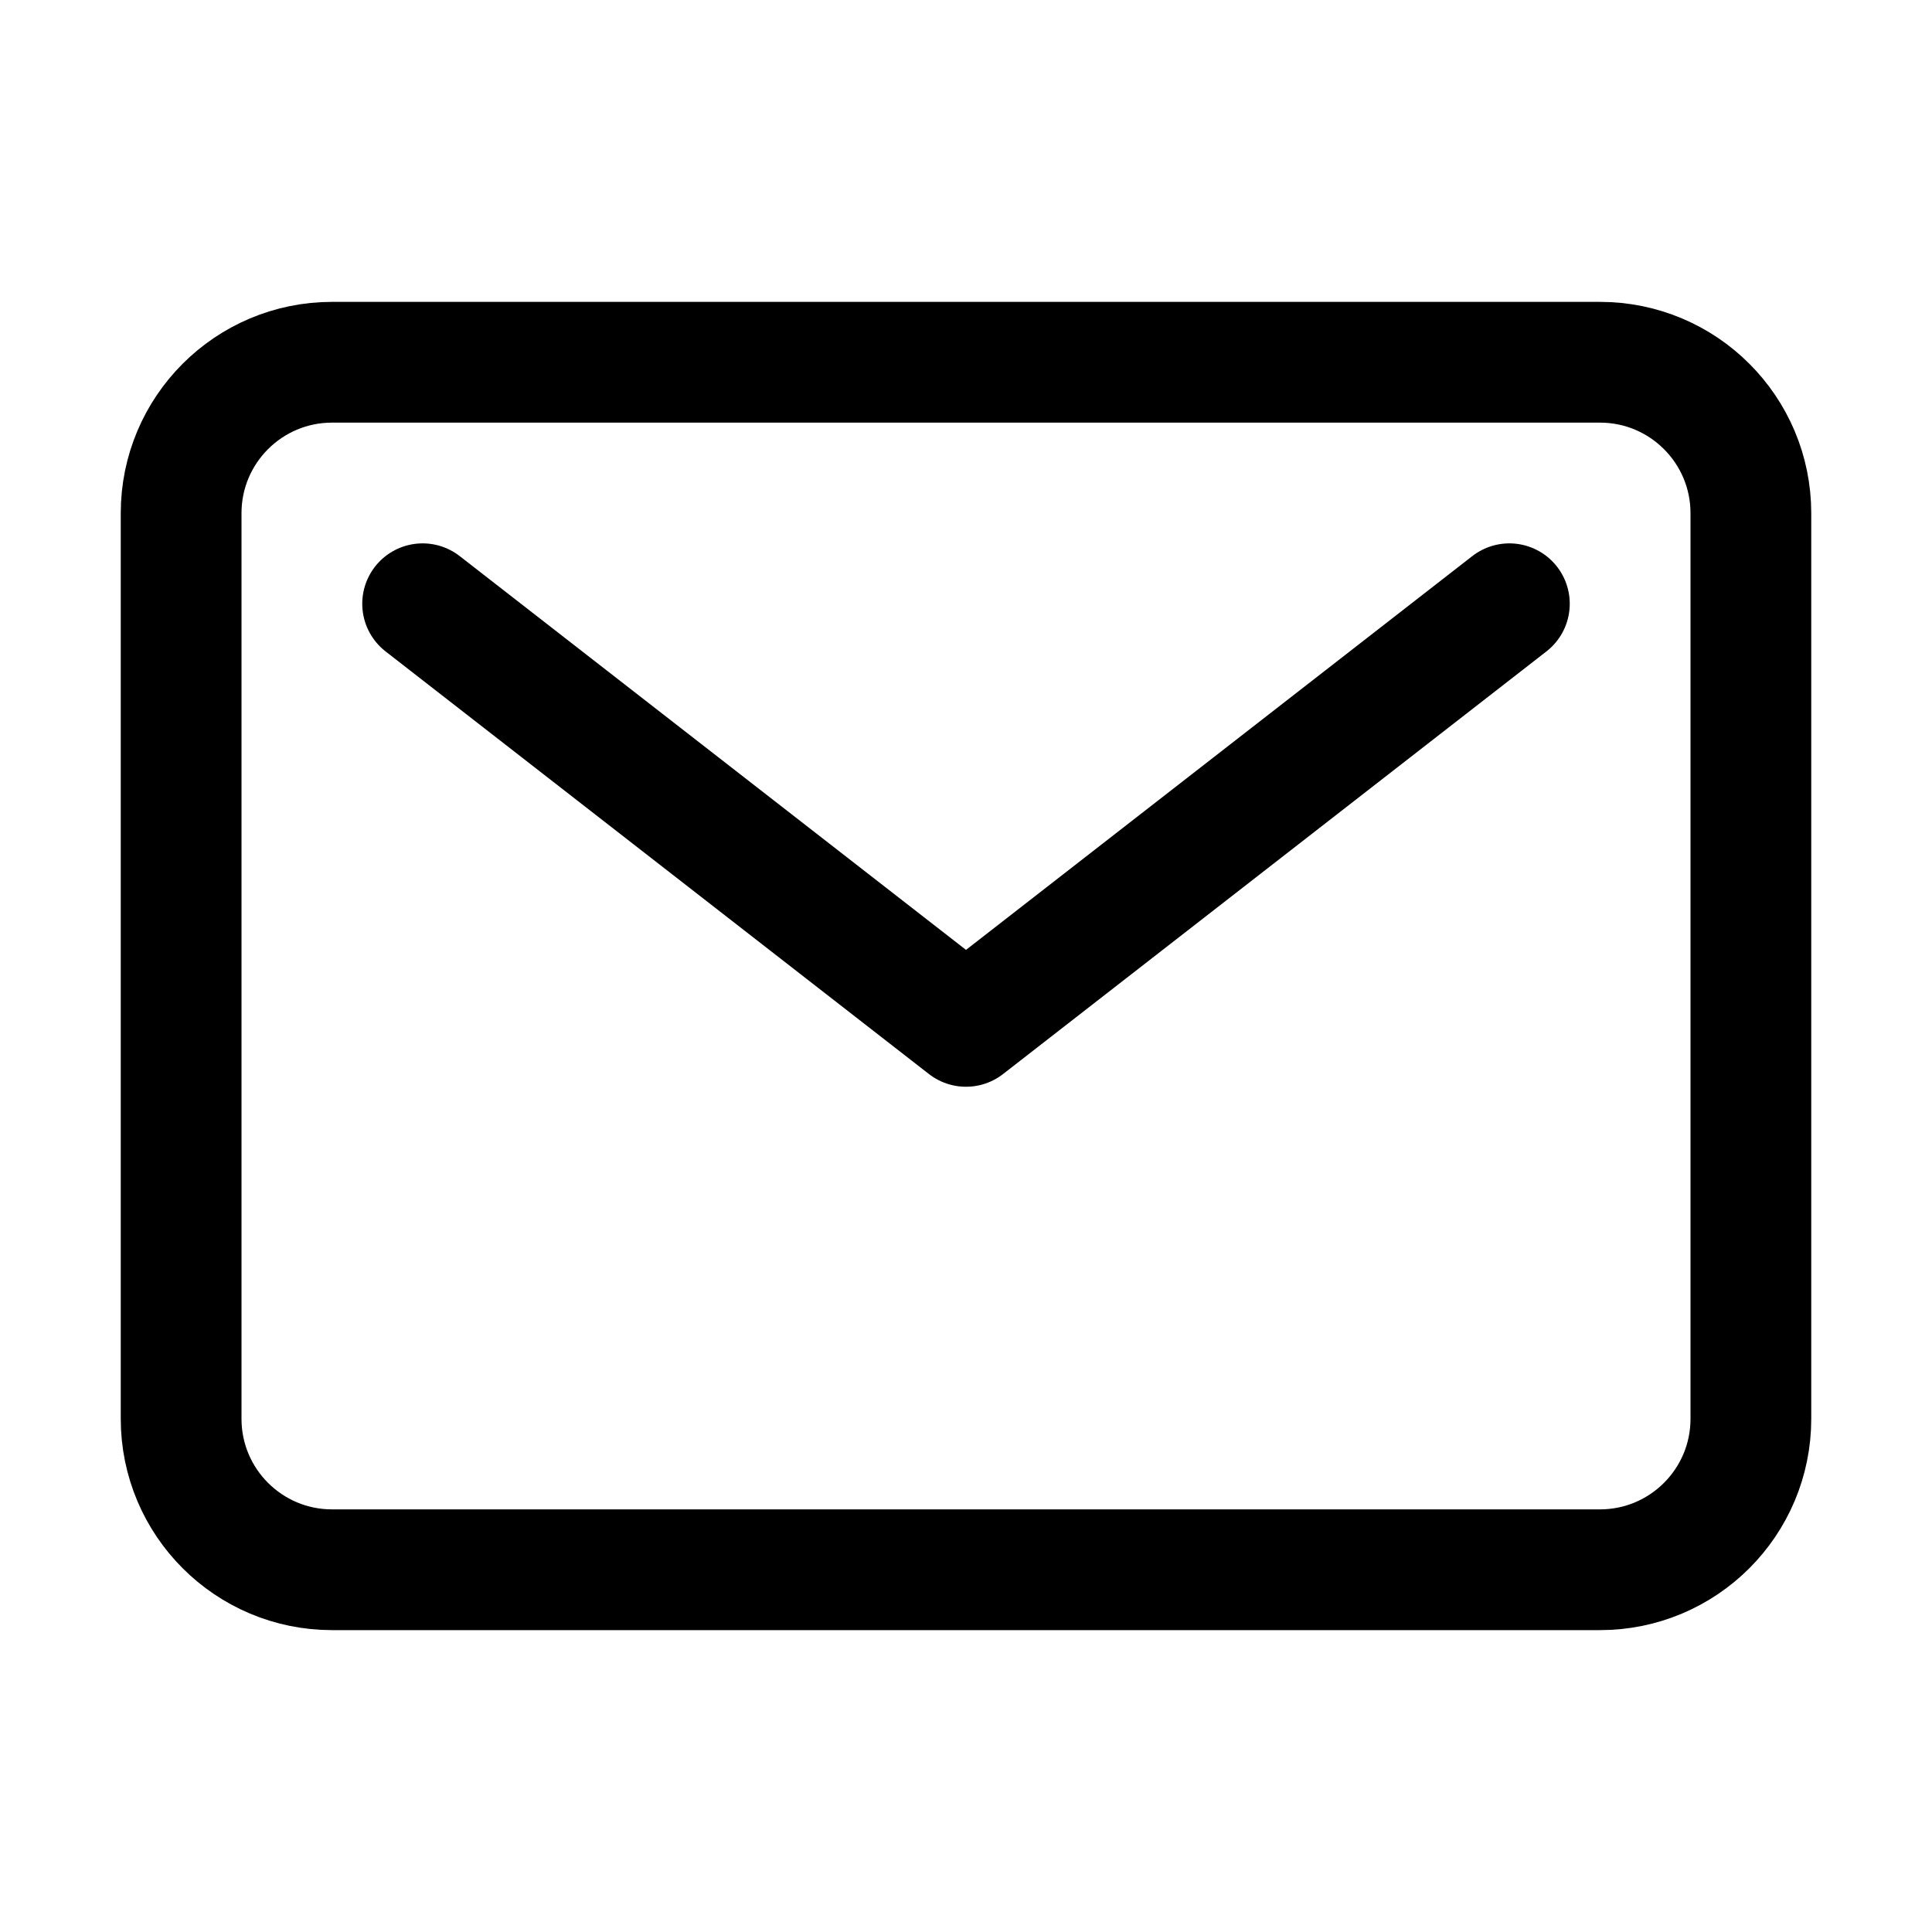
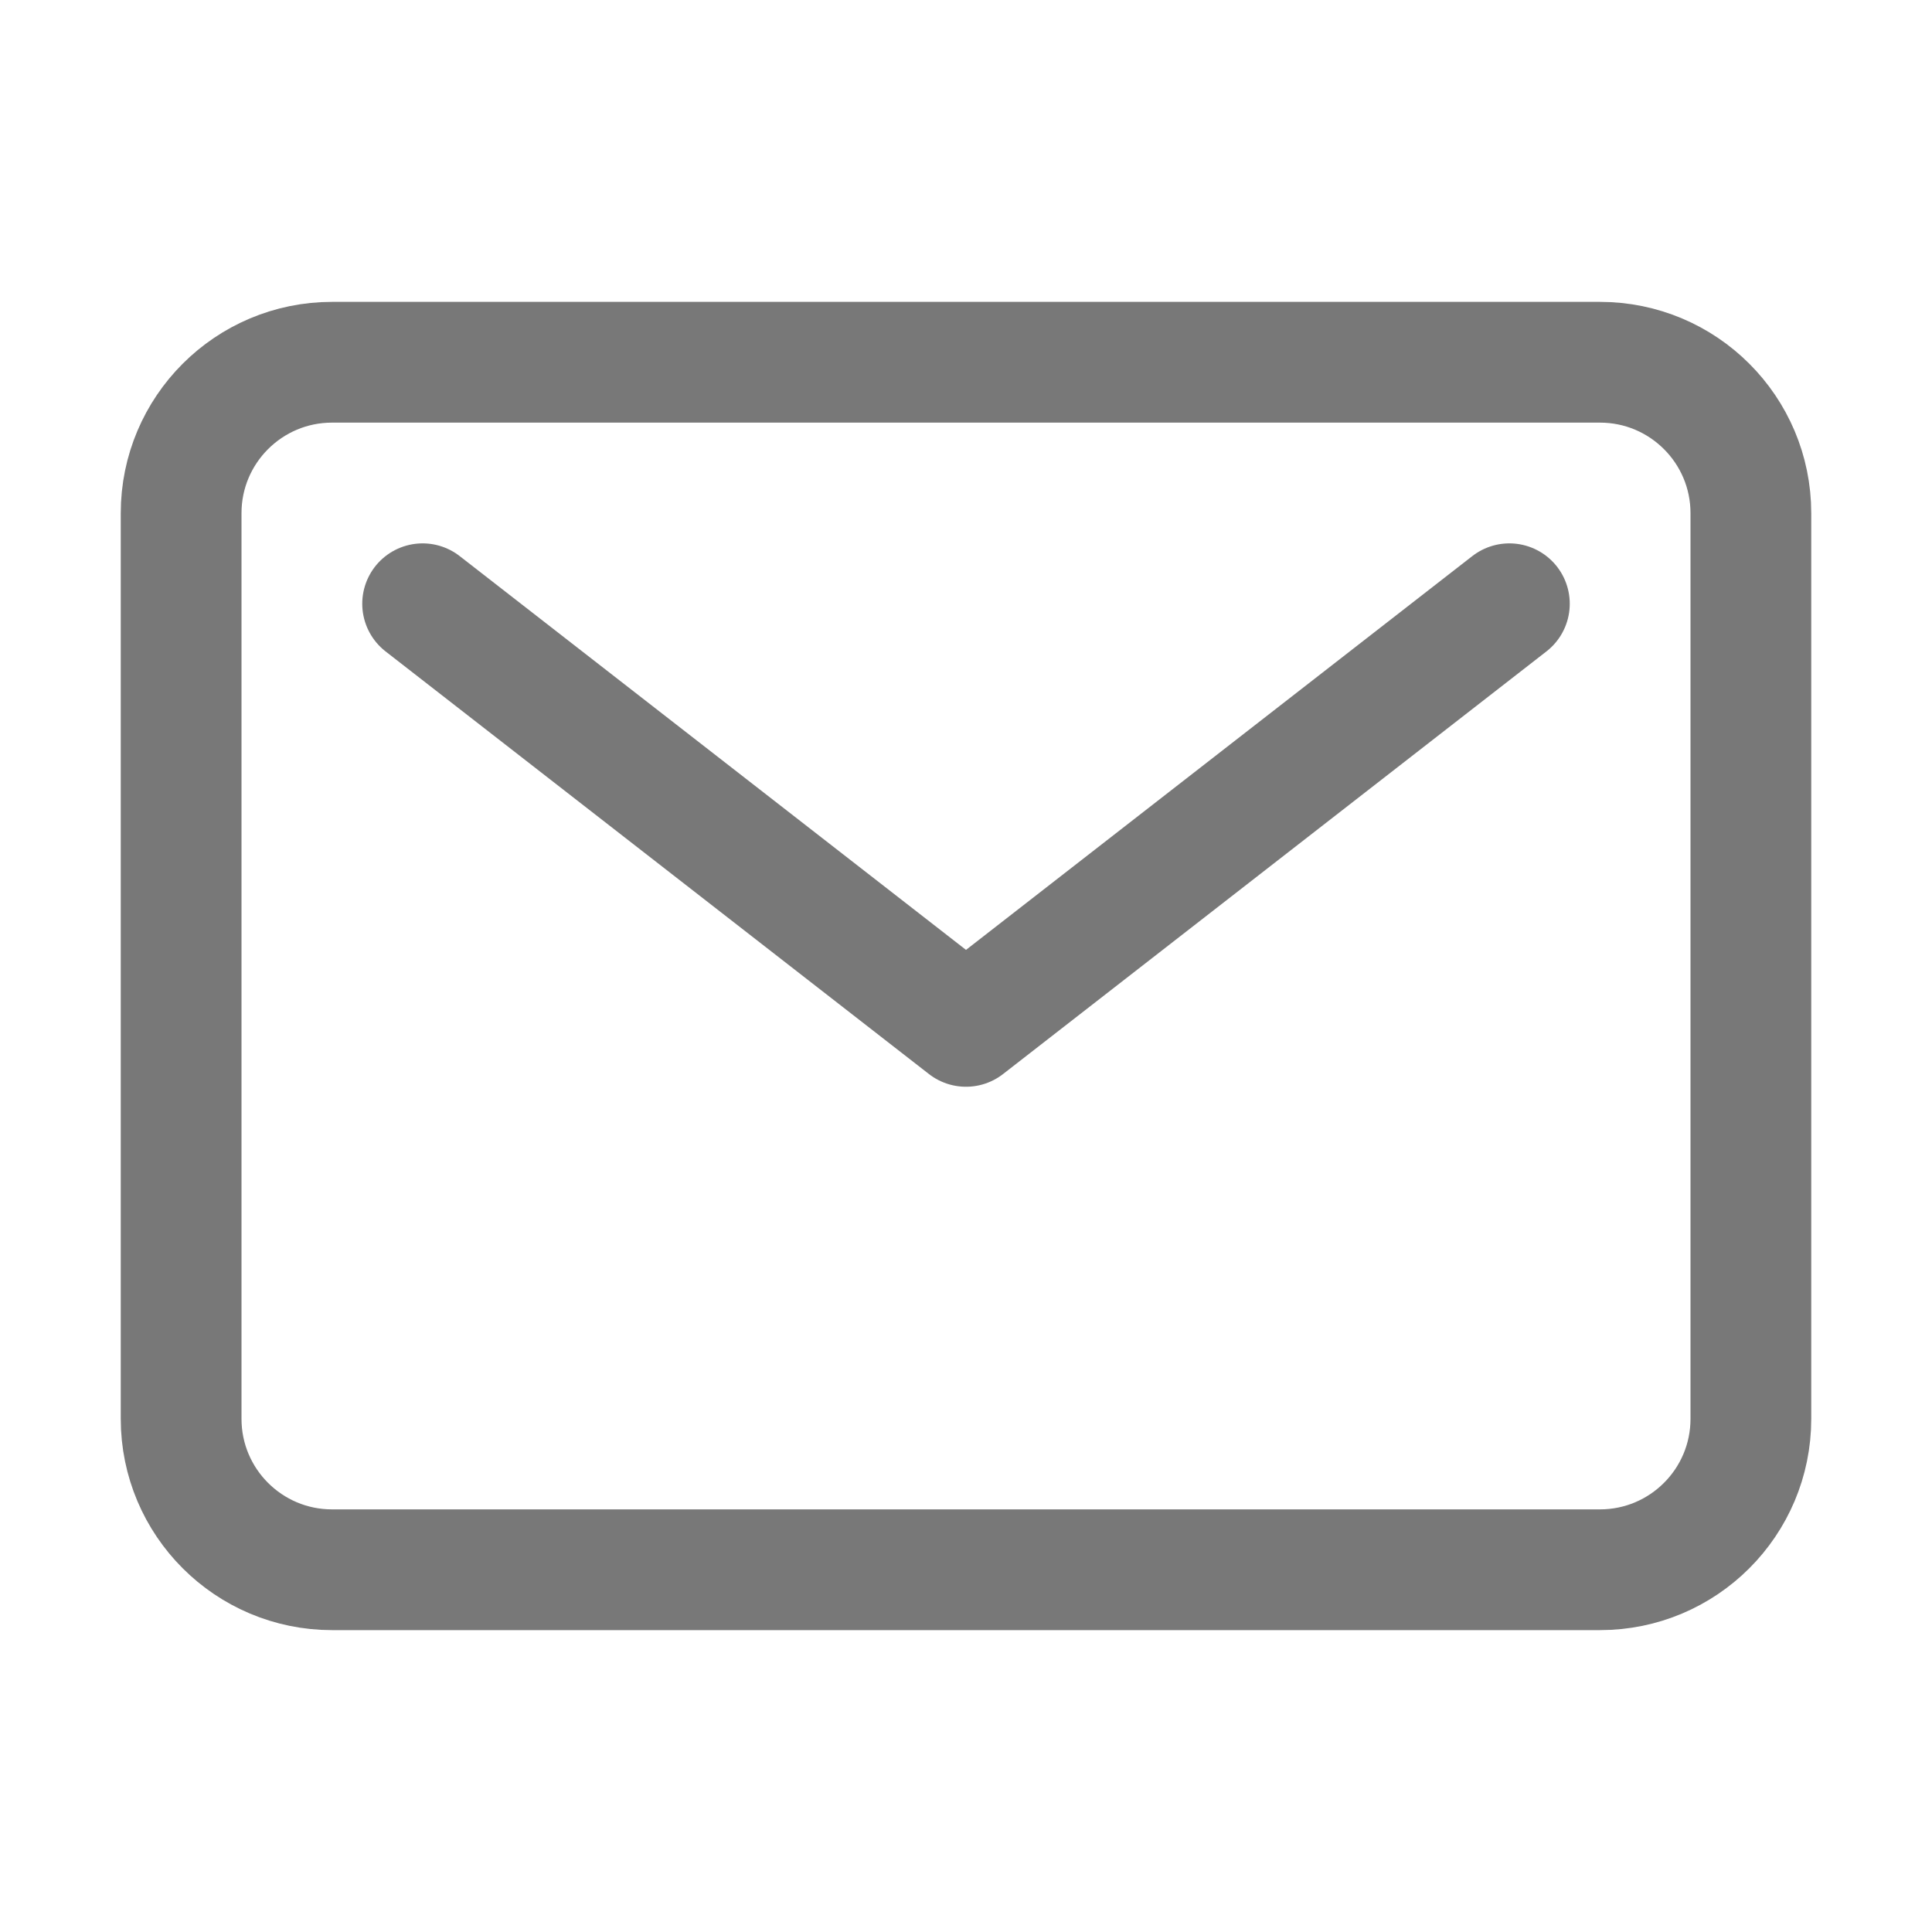
<svg xmlns="http://www.w3.org/2000/svg" width="512" height="512" viewBox="0 0 512 512">
-   <rect x="48" y="96" width="416" height="320" rx="40" ry="40" style="fill:none;stroke:#000;stroke-linecap:round;stroke-linejoin:round;stroke-width:32px" />
-   <polyline points="112 160 256 272 400 160" style="fill:none;stroke:#000;stroke-linecap:round;stroke-linejoin:round;stroke-width:32px" />
+   <rect x="48" y="96" width="416" height="320" rx="40" ry="40" style="fill:none;stroke:#787878;stroke-linecap:round;stroke-linejoin:round;stroke-width:32px" />
+   <polyline points="112 160 256 272 400 160" style="fill:none;stroke:#787878;stroke-linecap:round;stroke-linejoin:round;stroke-width:32px" />
</svg>
